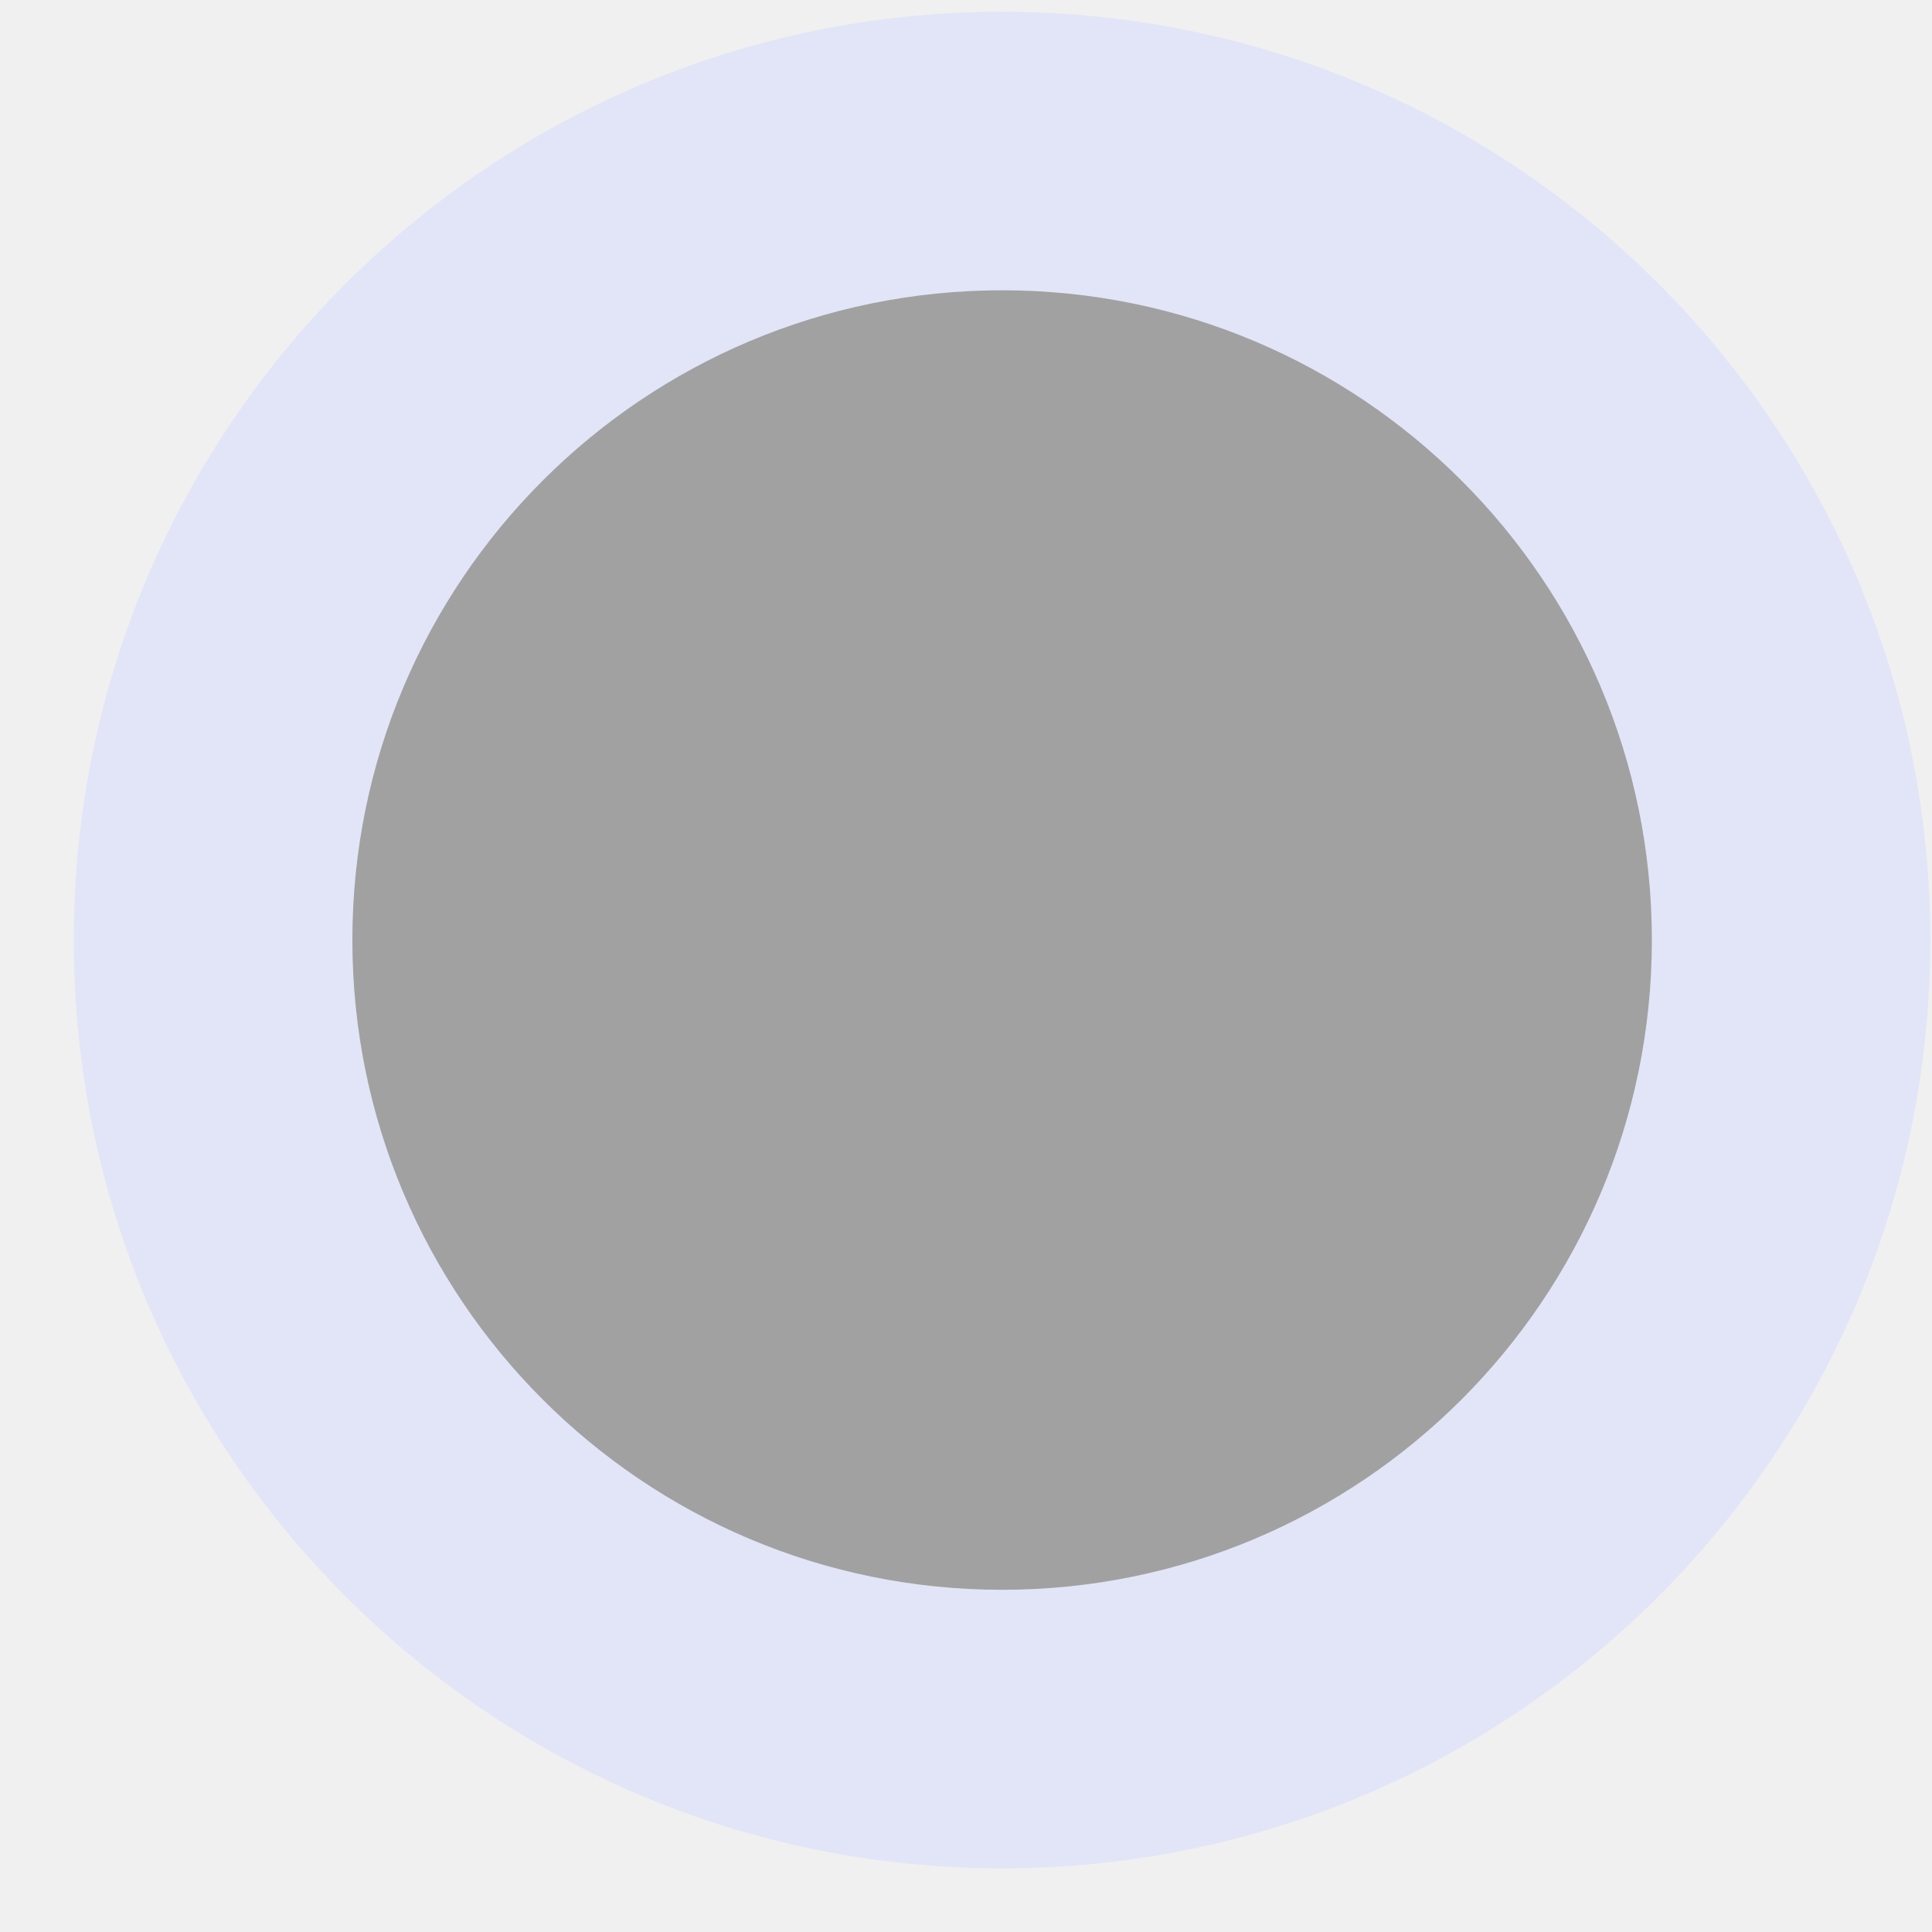
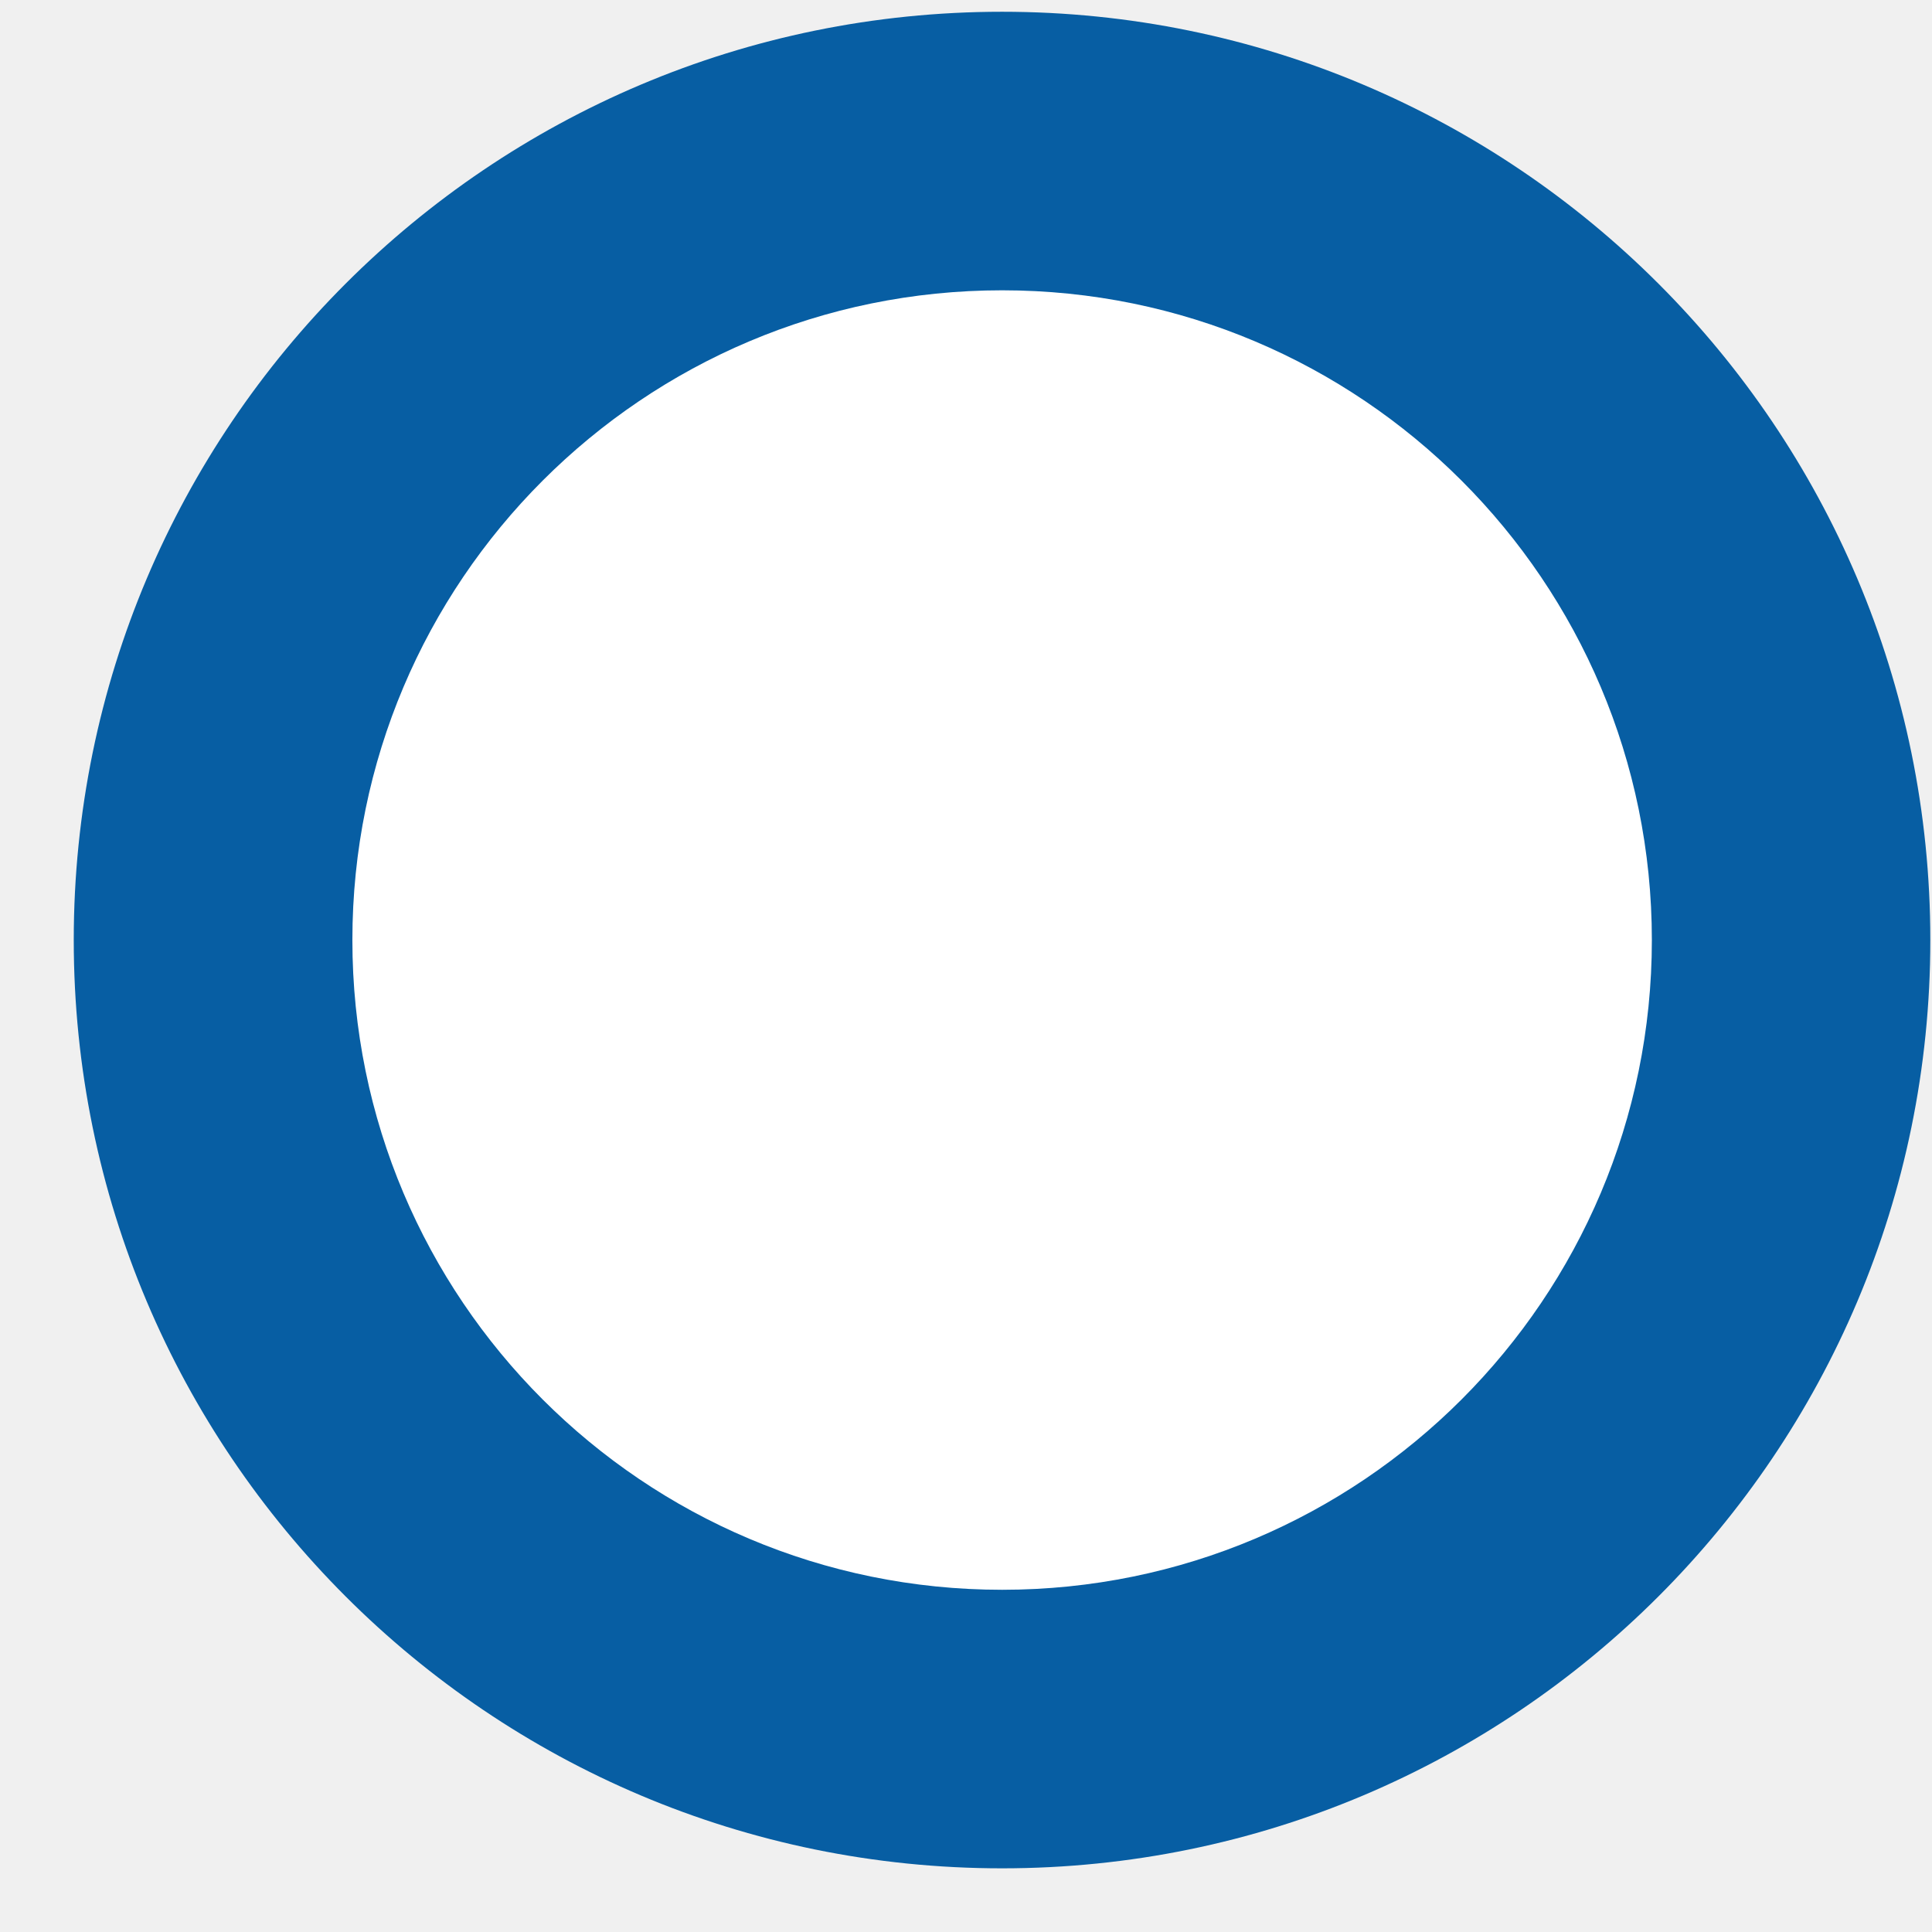
<svg xmlns="http://www.w3.org/2000/svg" width="23" height="23" viewBox="0 0 23 23" fill="none">
-   <circle cx="11.929" cy="11.191" r="11.051" fill="#E1E5F7" />
-   <circle cx="11.93" cy="11.191" r="7.735" fill="#A1A1A1" />
+   <circle cx="11.929" cy="11.191" r="11.051" fill="#075EA3" />
+   <circle cx="11.93" cy="11.191" r="7.735" fill="#FFFFFF" />
</svg>
